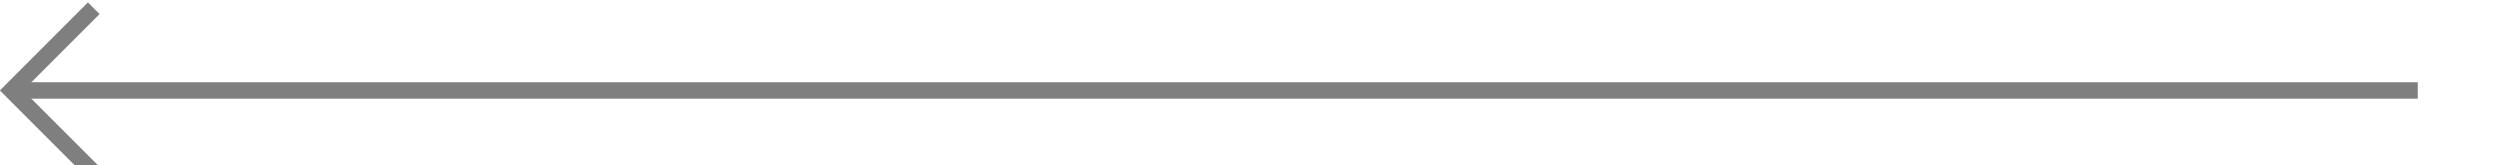
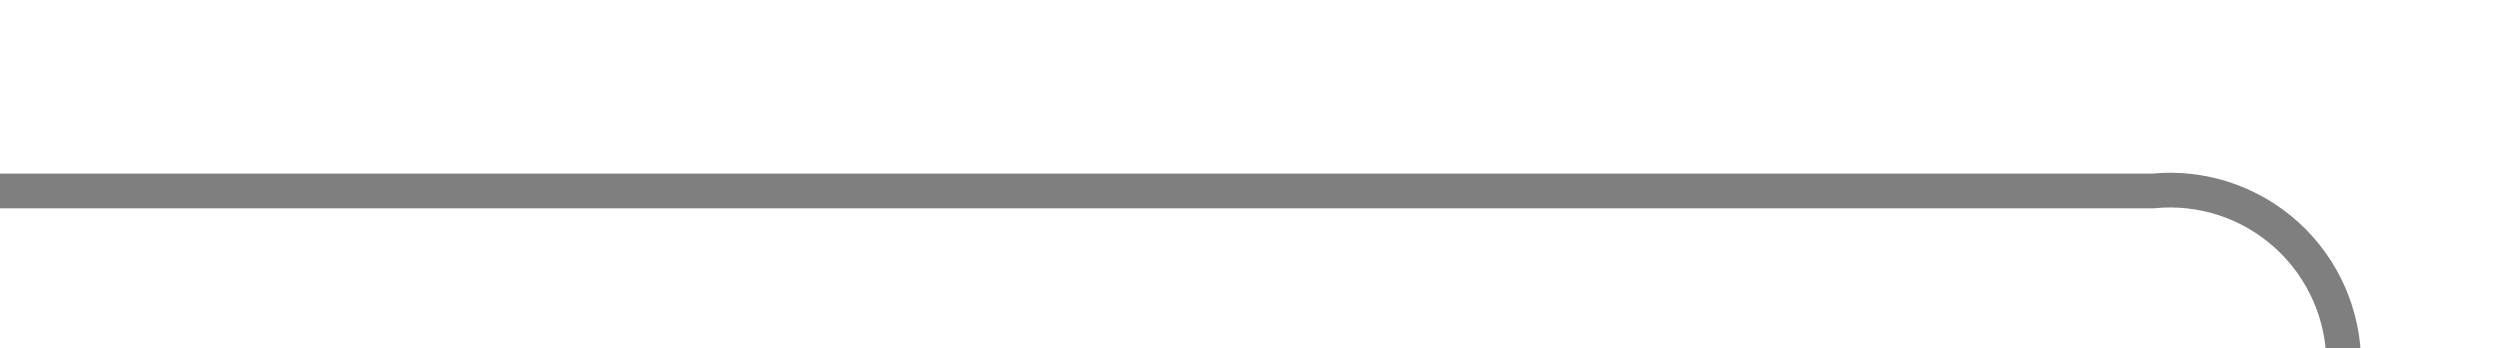
- <svg xmlns="http://www.w3.org/2000/svg" version="1.1" width="152px" height="10px" preserveAspectRatio="xMinYMid meet" viewBox="528 559  152 8">
-   <path d="M 675 563.5  L 529 563.5  " stroke-width="1" stroke="#7f7f7f" fill="none" />
-   <path d="M 534.054 568.146  L 529.407 563.5  L 534.054 558.854  L 533.346 558.146  L 528.346 563.146  L 527.993 563.5  L 528.346 563.854  L 533.346 568.854  L 534.054 568.146  Z " fill-rule="nonzero" fill="#7f7f7f" stroke="none" />
+ <svg xmlns="http://www.w3.org/2000/svg" version="1.1" width="72px" height="10px" preserveAspectRatio="xMinYMid meet" viewBox="1308 406  72 8">
+   <path d="M 1308 410.5  L 1370 410.5  A 5 5 0 0 1 1375.5 415.5 L 1375.5 485  " stroke-width="1" stroke="#7f7f7f" fill="none" />
+   <path d="M 1380.146 479.946  L 1375.5 484.593  L 1370.854 479.946  L 1370.146 480.654  L 1375.146 485.654  L 1375.5 486.007  L 1375.854 485.654  L 1380.854 480.654  L 1380.146 479.946  Z " fill-rule="nonzero" fill="#7f7f7f" stroke="none" />
</svg>
